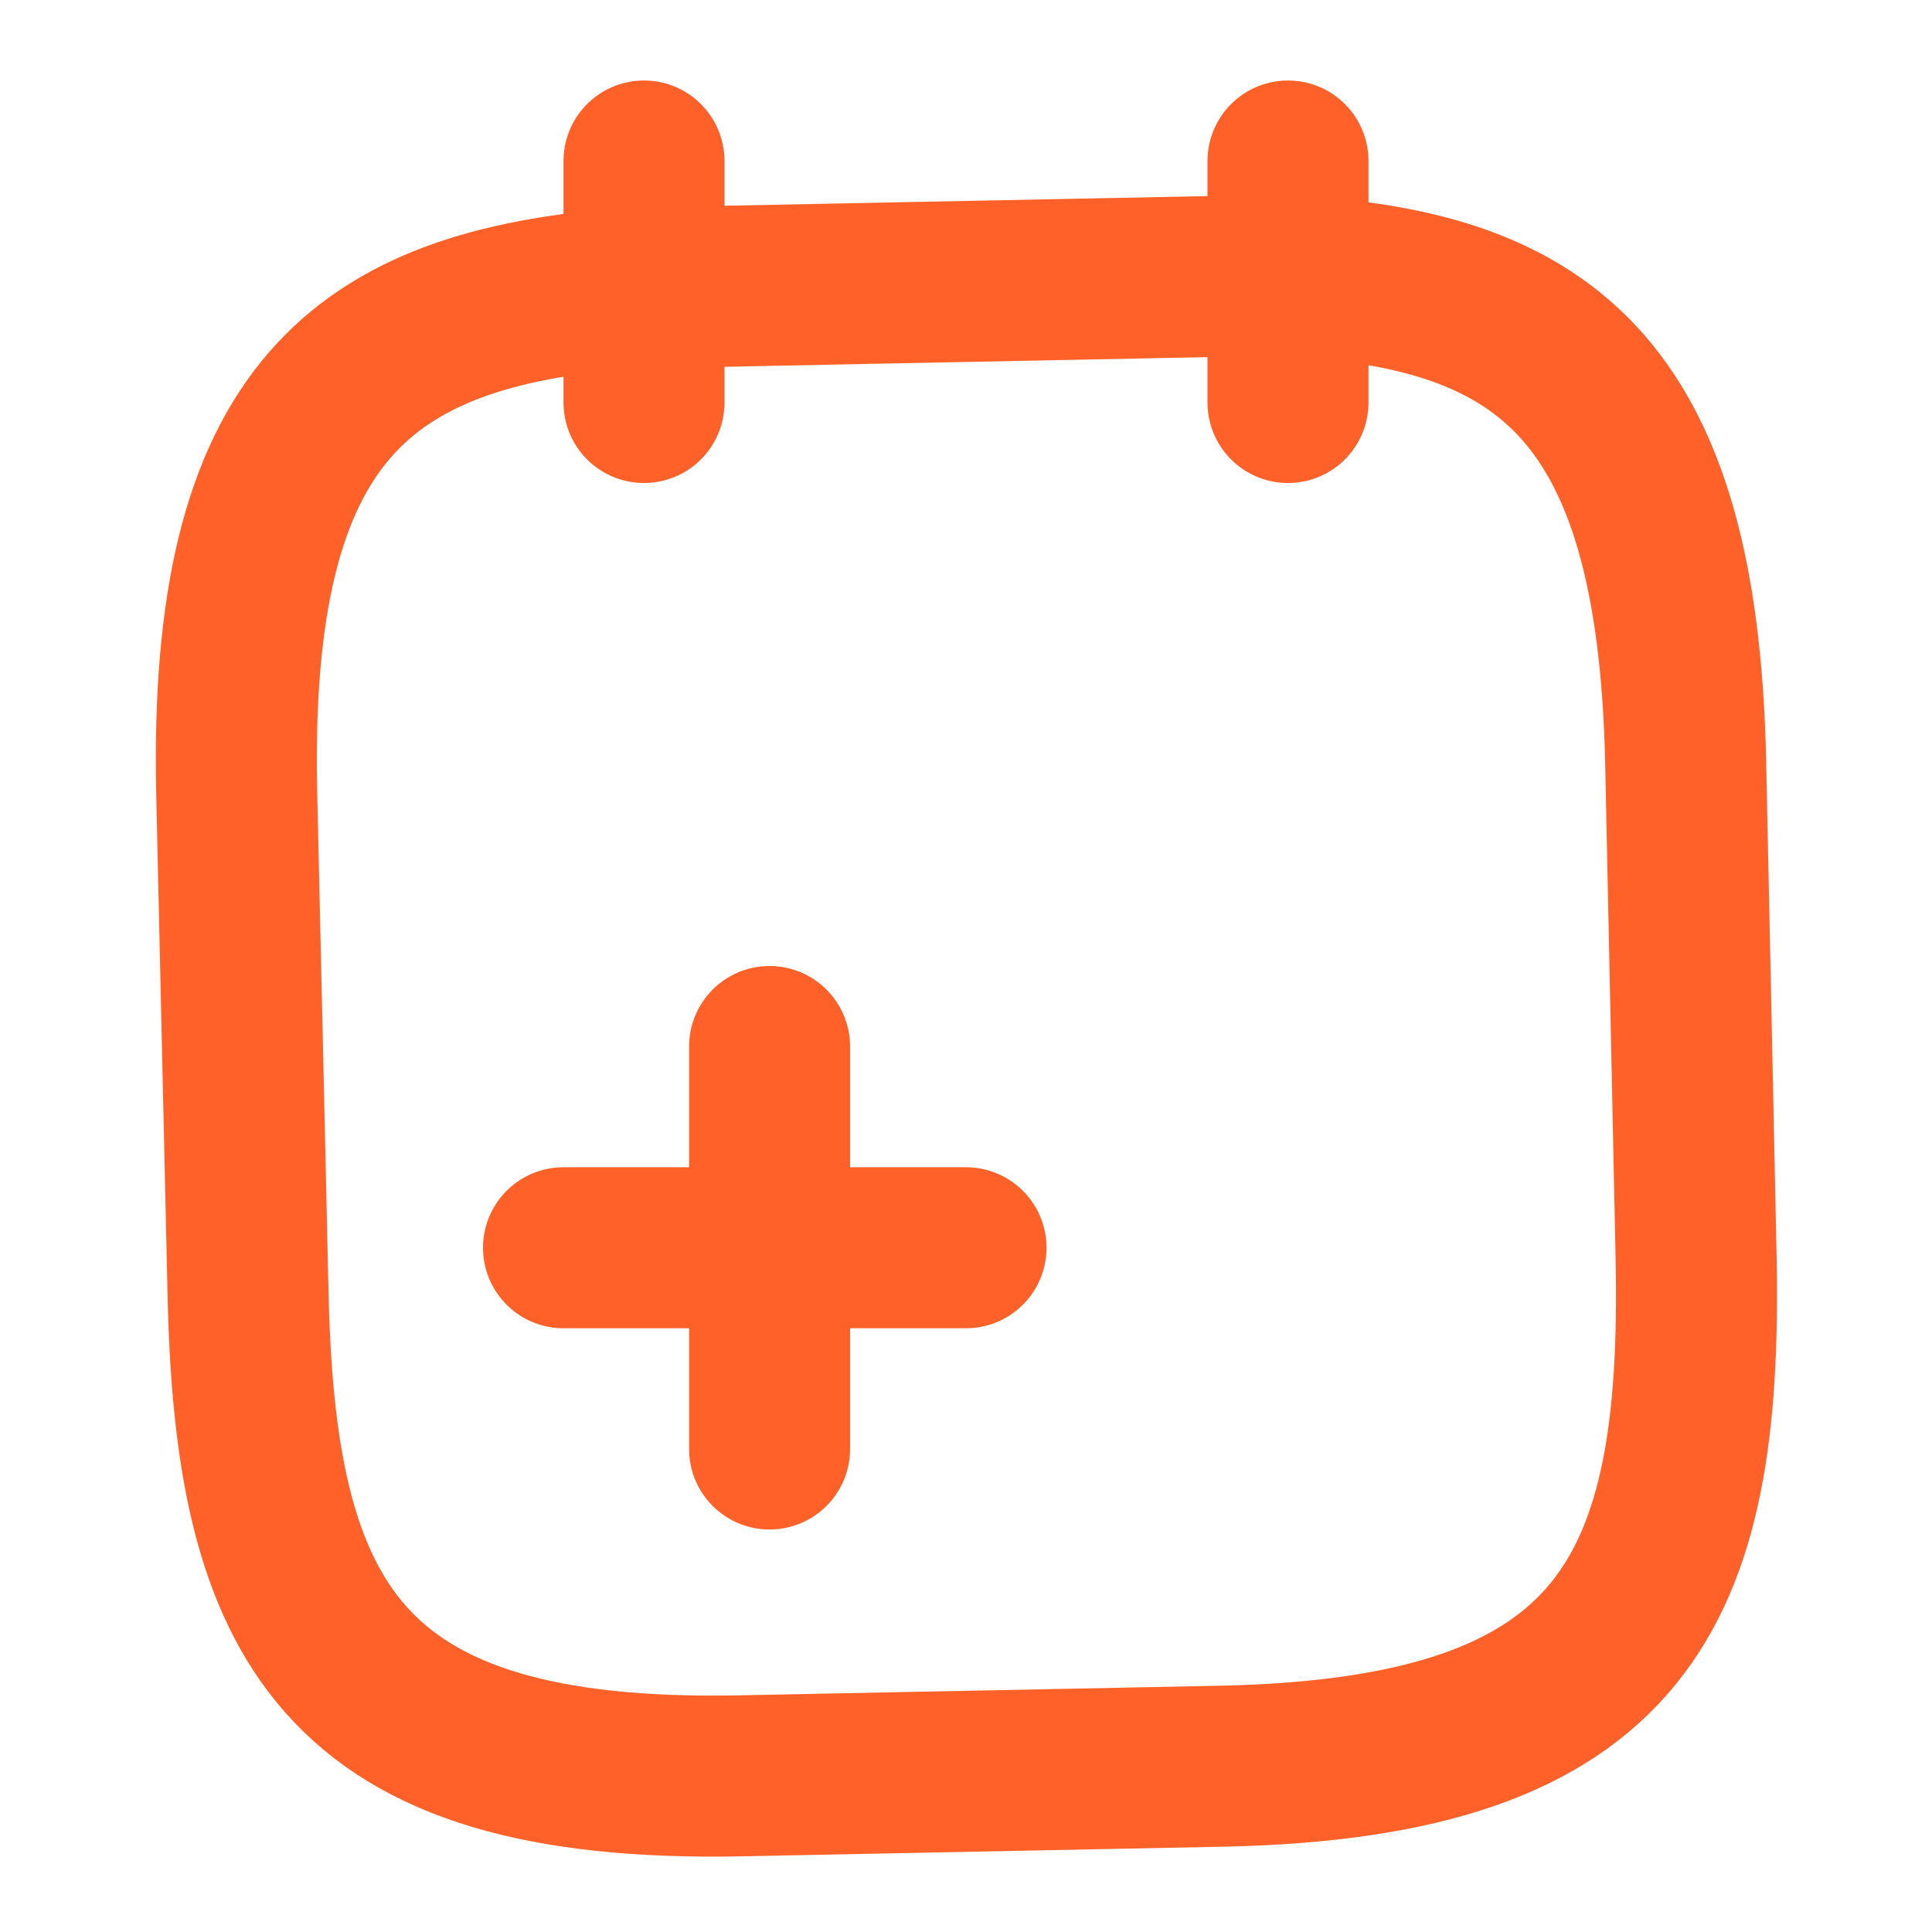
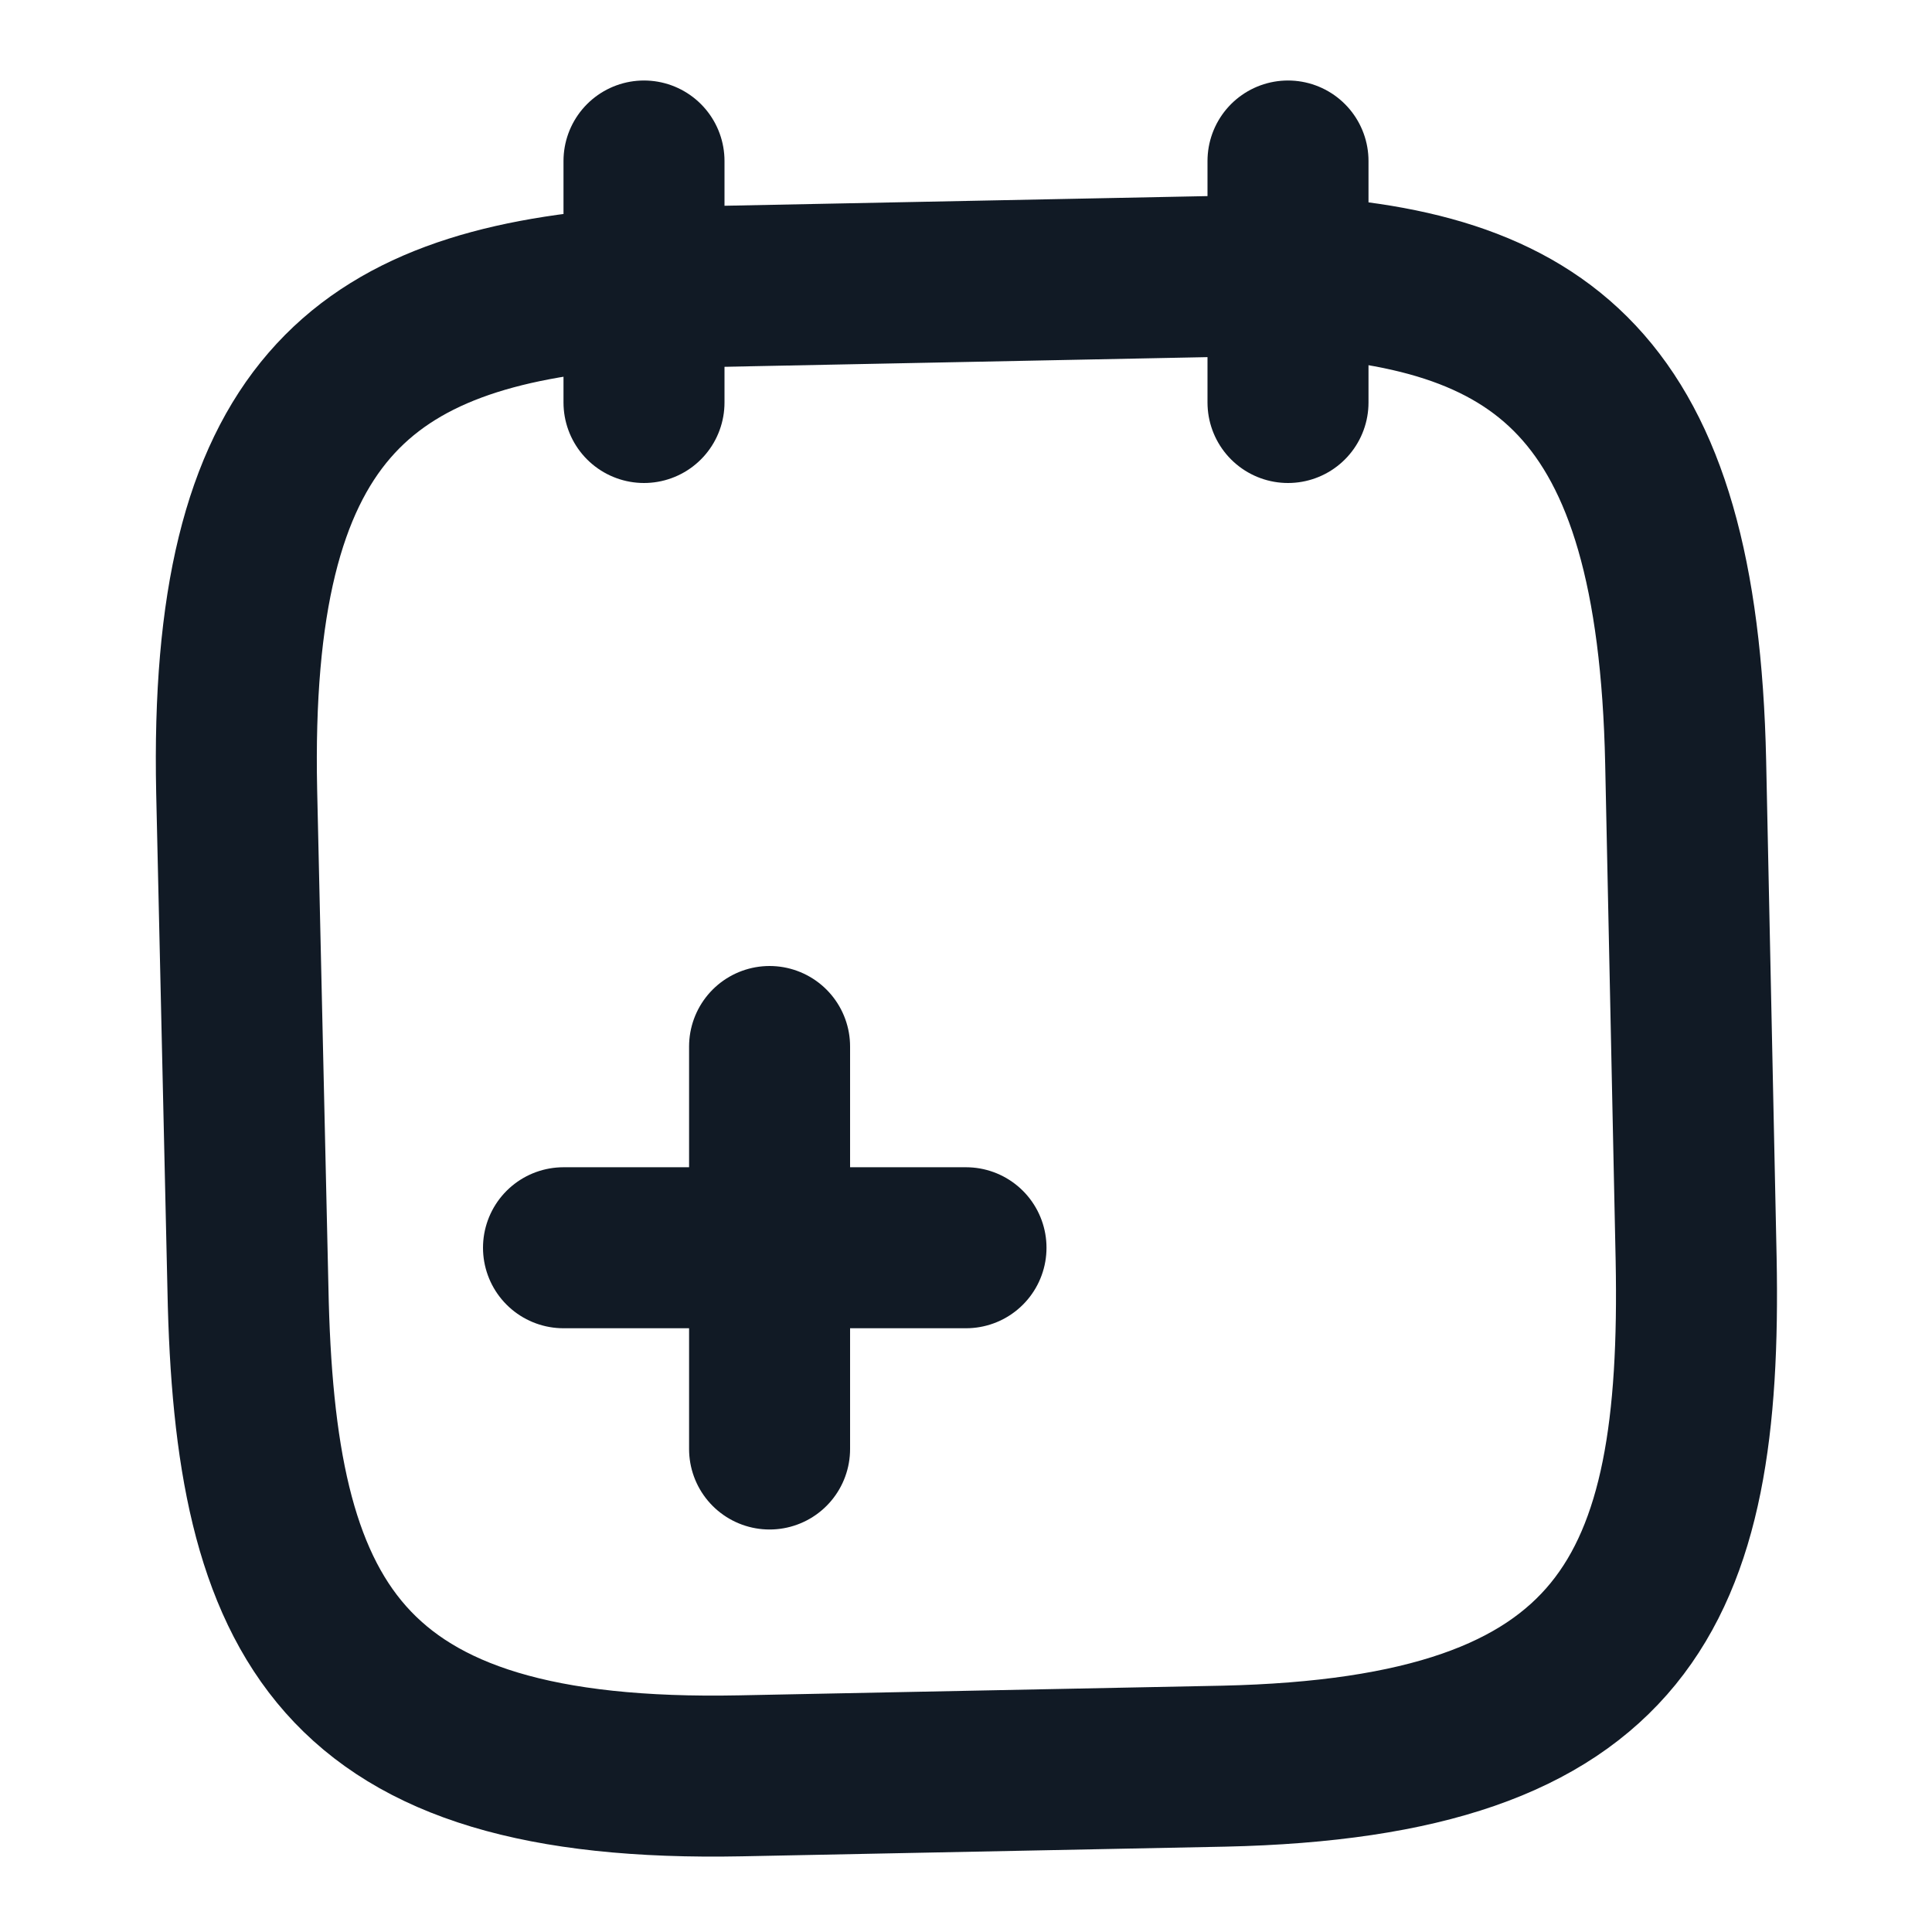
<svg xmlns="http://www.w3.org/2000/svg" width="24" height="24" viewBox="0 0 24 24" fill="none">
-   <path d="M9.56 18V13" stroke="#FF6129" stroke-width="2" stroke-miterlimit="10" stroke-linecap="round" stroke-linejoin="round" />
-   <path d="M12 15.5H7" stroke="#FF6129" stroke-width="2" stroke-miterlimit="10" stroke-linecap="round" stroke-linejoin="round" />
-   <path d="M8 2V5" stroke="#FF6129" stroke-width="2" stroke-miterlimit="10" stroke-linecap="round" stroke-linejoin="round" />
-   <path d="M16 2V5" stroke="#FF6129" stroke-width="2" stroke-miterlimit="10" stroke-linecap="round" stroke-linejoin="round" />
-   <path d="M15.81 3.42C19.15 3.54 20.84 4.77 20.94 9.47L21.07 15.64C21.15 19.76 20.2 21.83 15.2 21.94L9.2 22.06C4.2 22.16 3.16 20.12 3.08 16.01L2.94 9.83C2.84 5.13 4.49 3.83 7.81 3.58L15.81 3.42Z" stroke="#FF6129" stroke-width="2" stroke-miterlimit="10" stroke-linecap="round" stroke-linejoin="round" />
+   <path d="M9.56 18V13" stroke="#111A25" stroke-width="2" stroke-miterlimit="10" stroke-linecap="round" stroke-linejoin="round" />
+   <path d="M12 15.5H7" stroke="#111A25" stroke-width="2" stroke-miterlimit="10" stroke-linecap="round" stroke-linejoin="round" />
+   <path d="M8 2V5" stroke="#111A25" stroke-width="2" stroke-miterlimit="10" stroke-linecap="round" stroke-linejoin="round" />
+   <path d="M16 2V5" stroke="#111A25" stroke-width="2" stroke-miterlimit="10" stroke-linecap="round" stroke-linejoin="round" />
+   <path d="M15.81 3.42C19.15 3.54 20.84 4.77 20.94 9.47L21.07 15.64C21.15 19.76 20.2 21.83 15.2 21.94L9.2 22.06C4.2 22.16 3.16 20.12 3.08 16.01L2.94 9.83C2.84 5.13 4.49 3.83 7.81 3.58L15.81 3.42Z" stroke="#111A25" stroke-width="2" stroke-miterlimit="10" stroke-linecap="round" stroke-linejoin="round" />
</svg>
